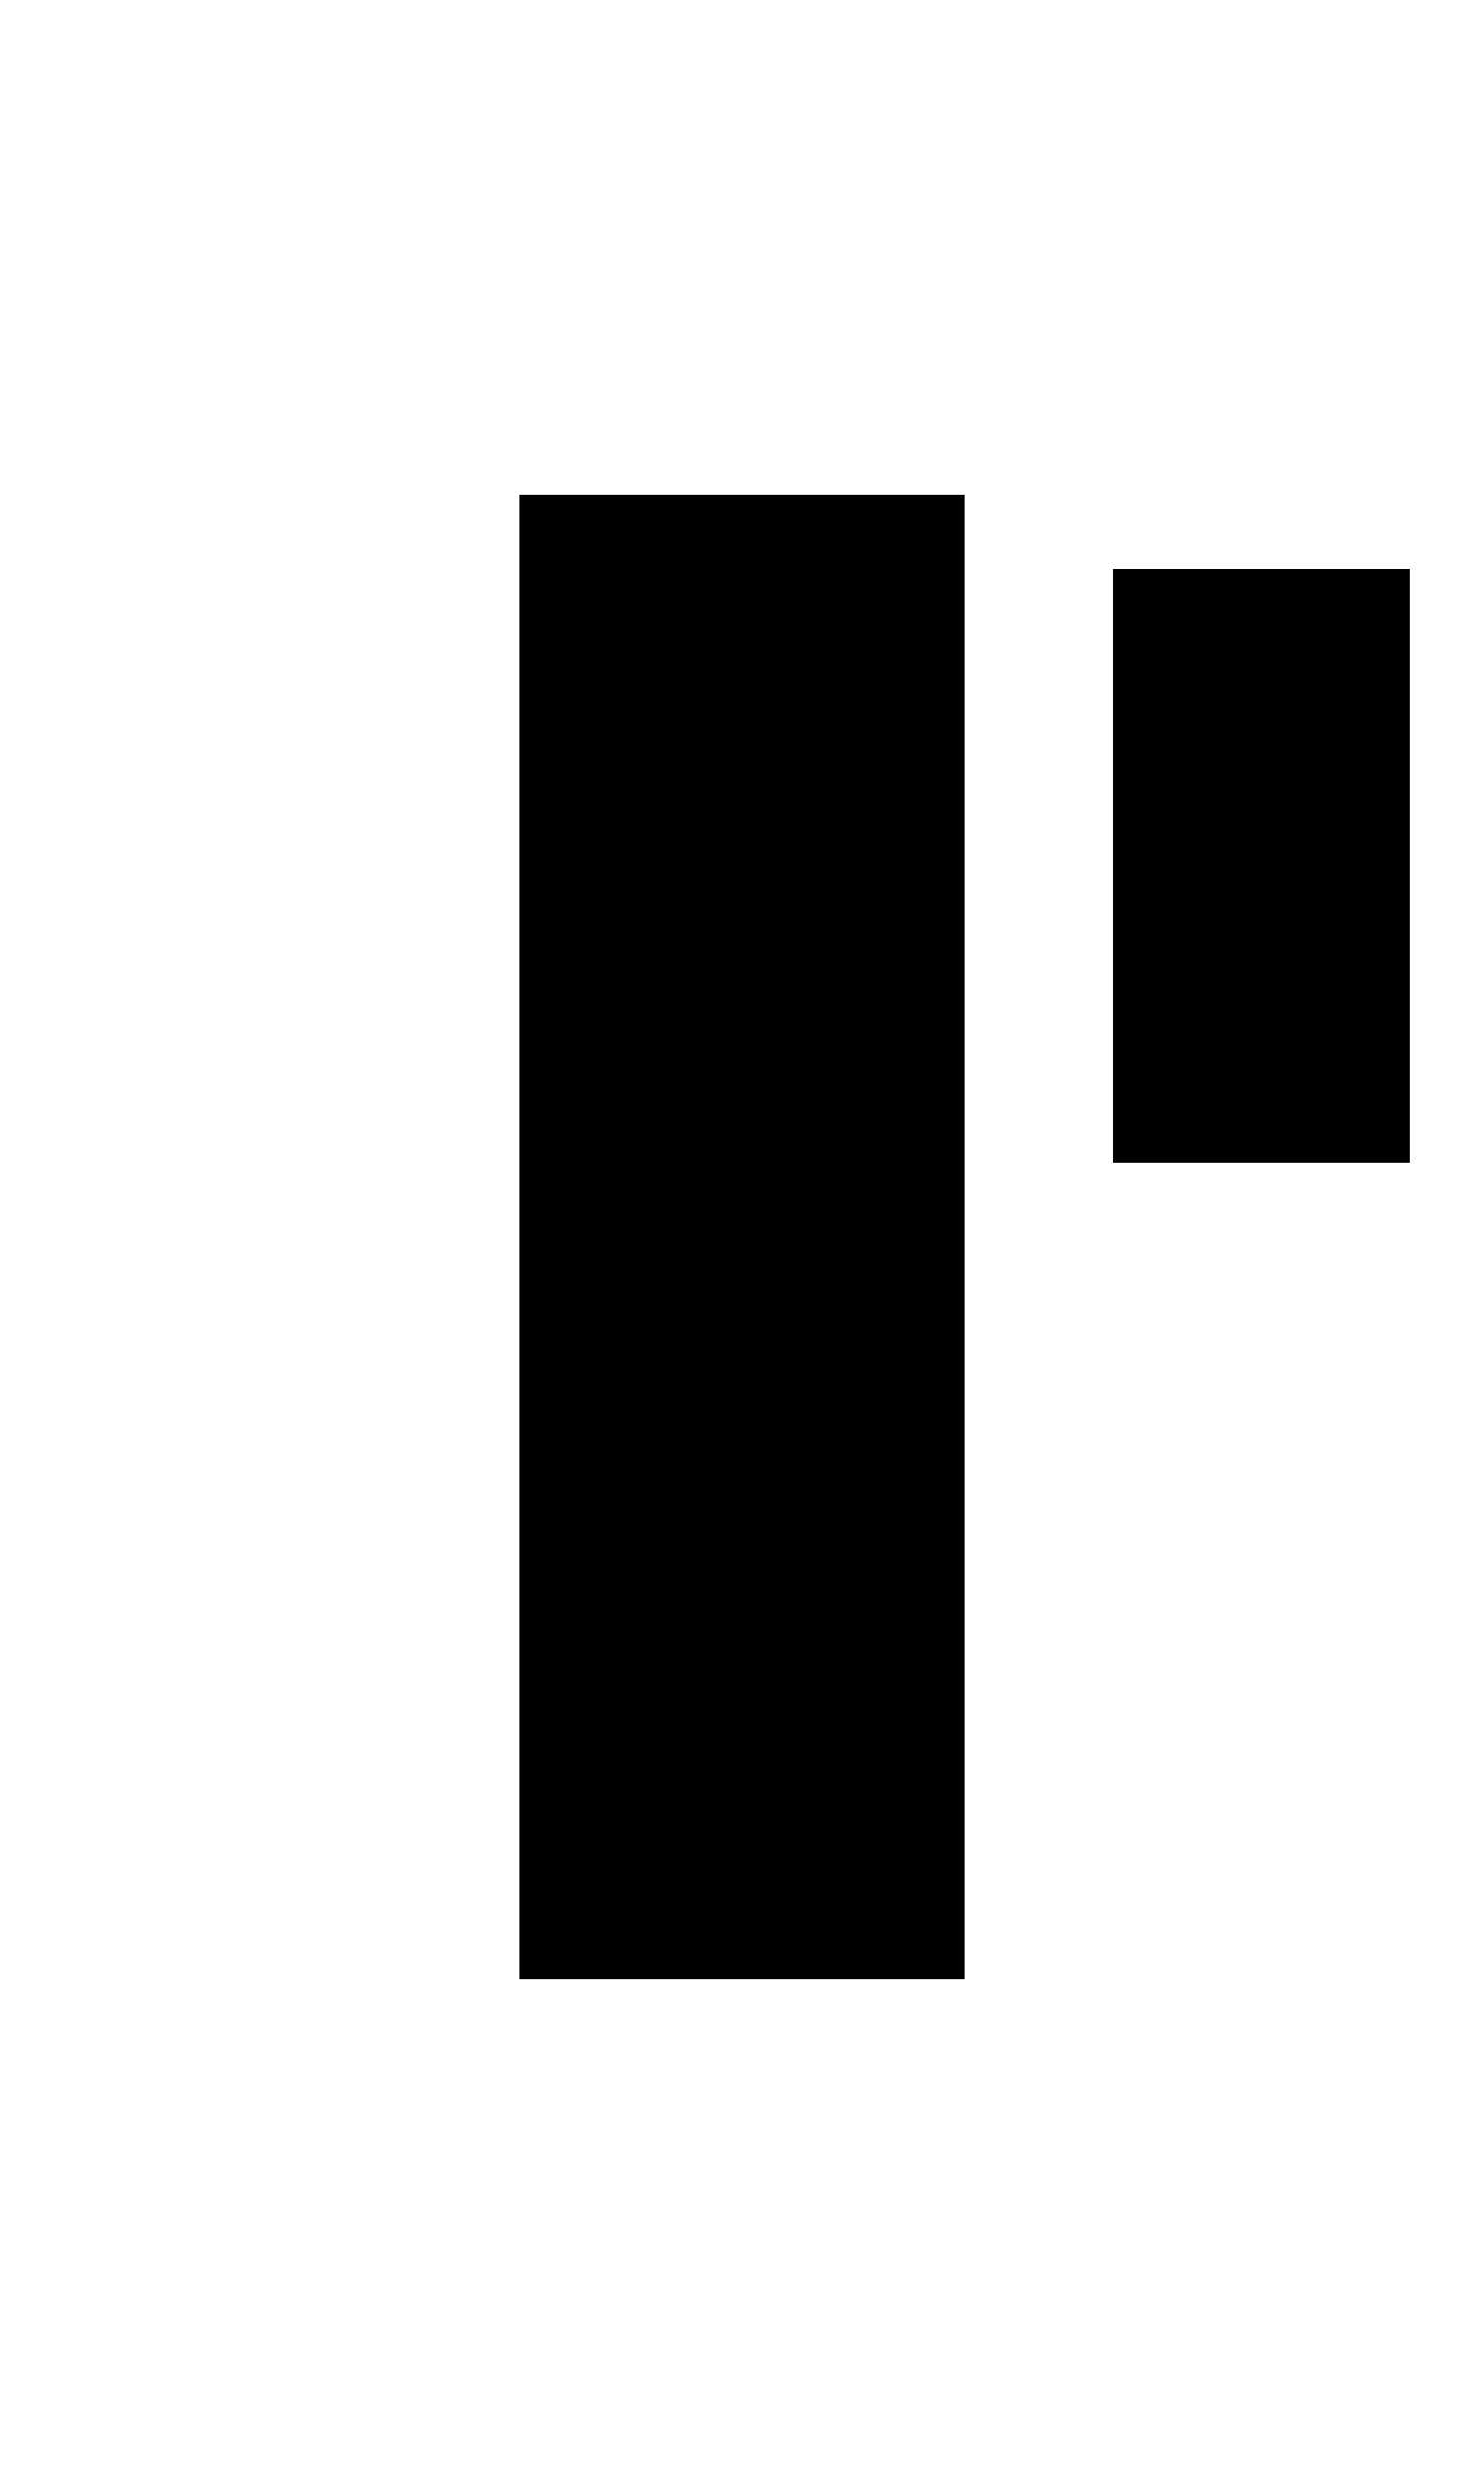
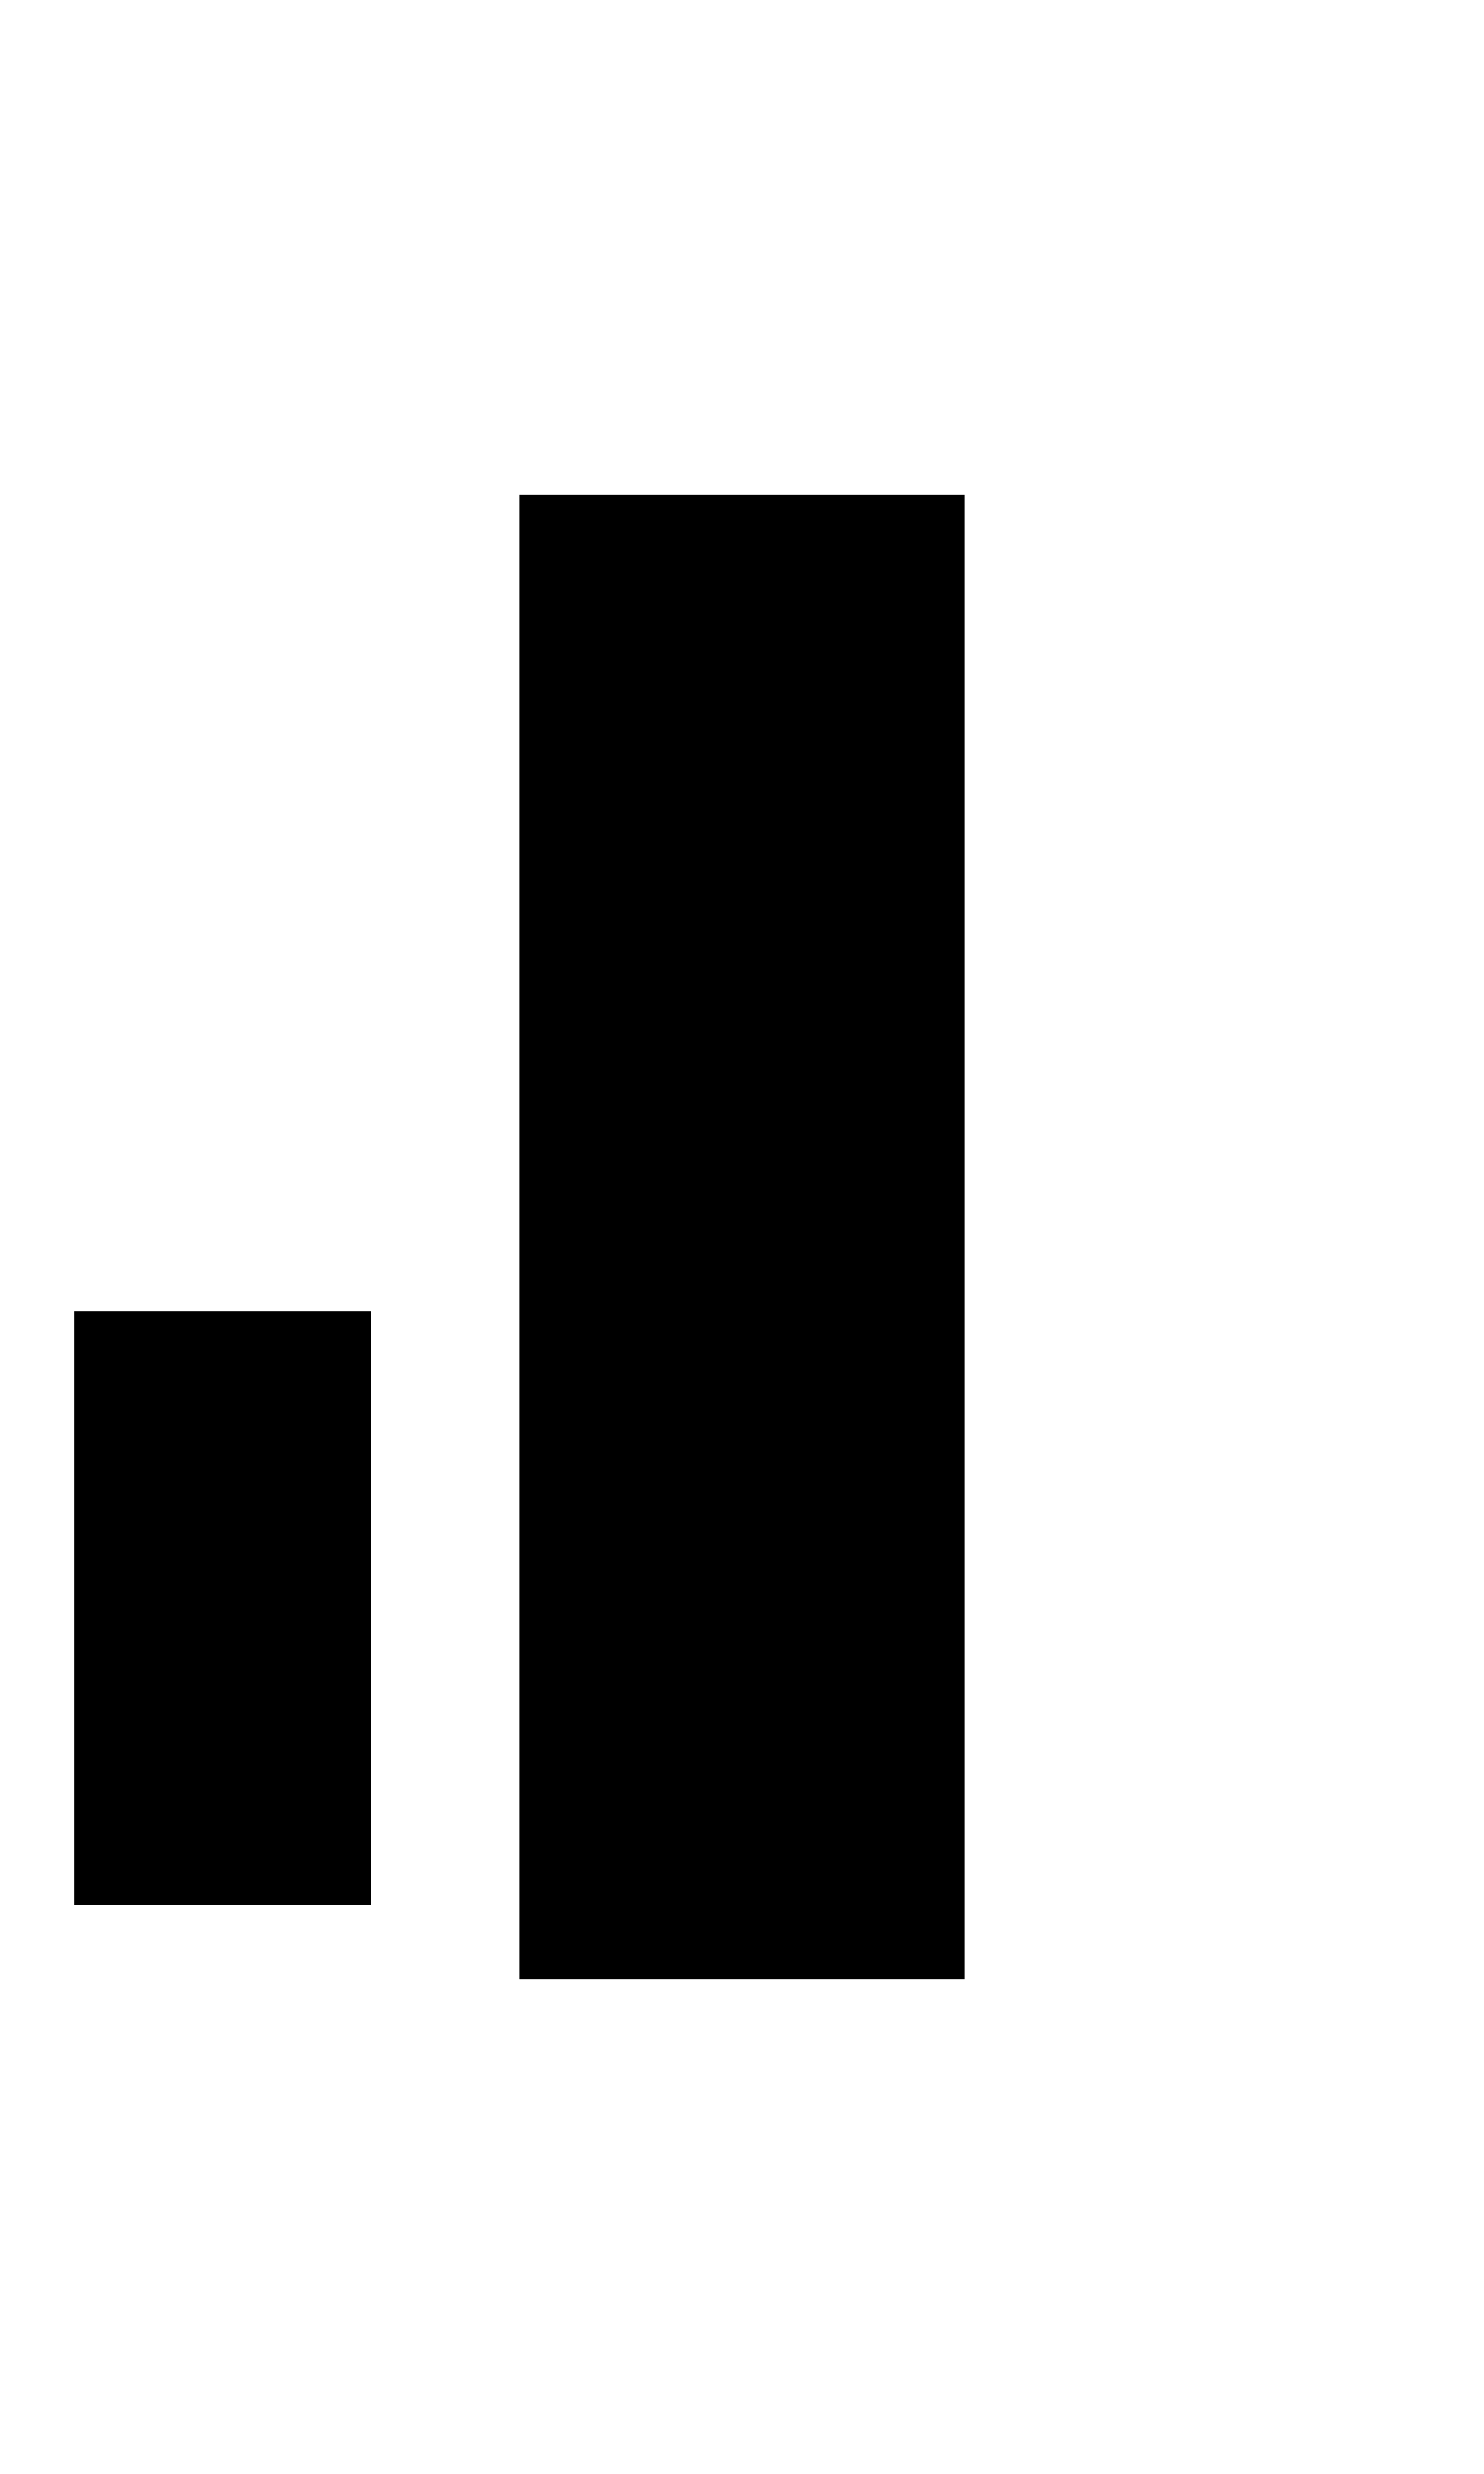
<svg width="100" height="" viewbox="0 0 100 100">
  <rect x="35" y="0" width="30" height="100" />
-   <rect class="sig_a" x="75" y="5" height="20" width="20" />
-   <rect class="sig_B" x="75" y="25" height="20" width="20" />
-   <line x1="85" y1="45" x2="85" y2="70" />
-   <line x1="80" y1="70" x2="90" y2="70" />
+   <rect class="sig_a" x="5" y="75" height="20" width="20" />
+   <rect class="sig_B" x="5" y="55" height="20" width="20" />
+   <line x1="15" y1="30" x2="15" y2="55" />
+   <line x1="10" y1="30" x2="20" y2="30" />
</svg>
